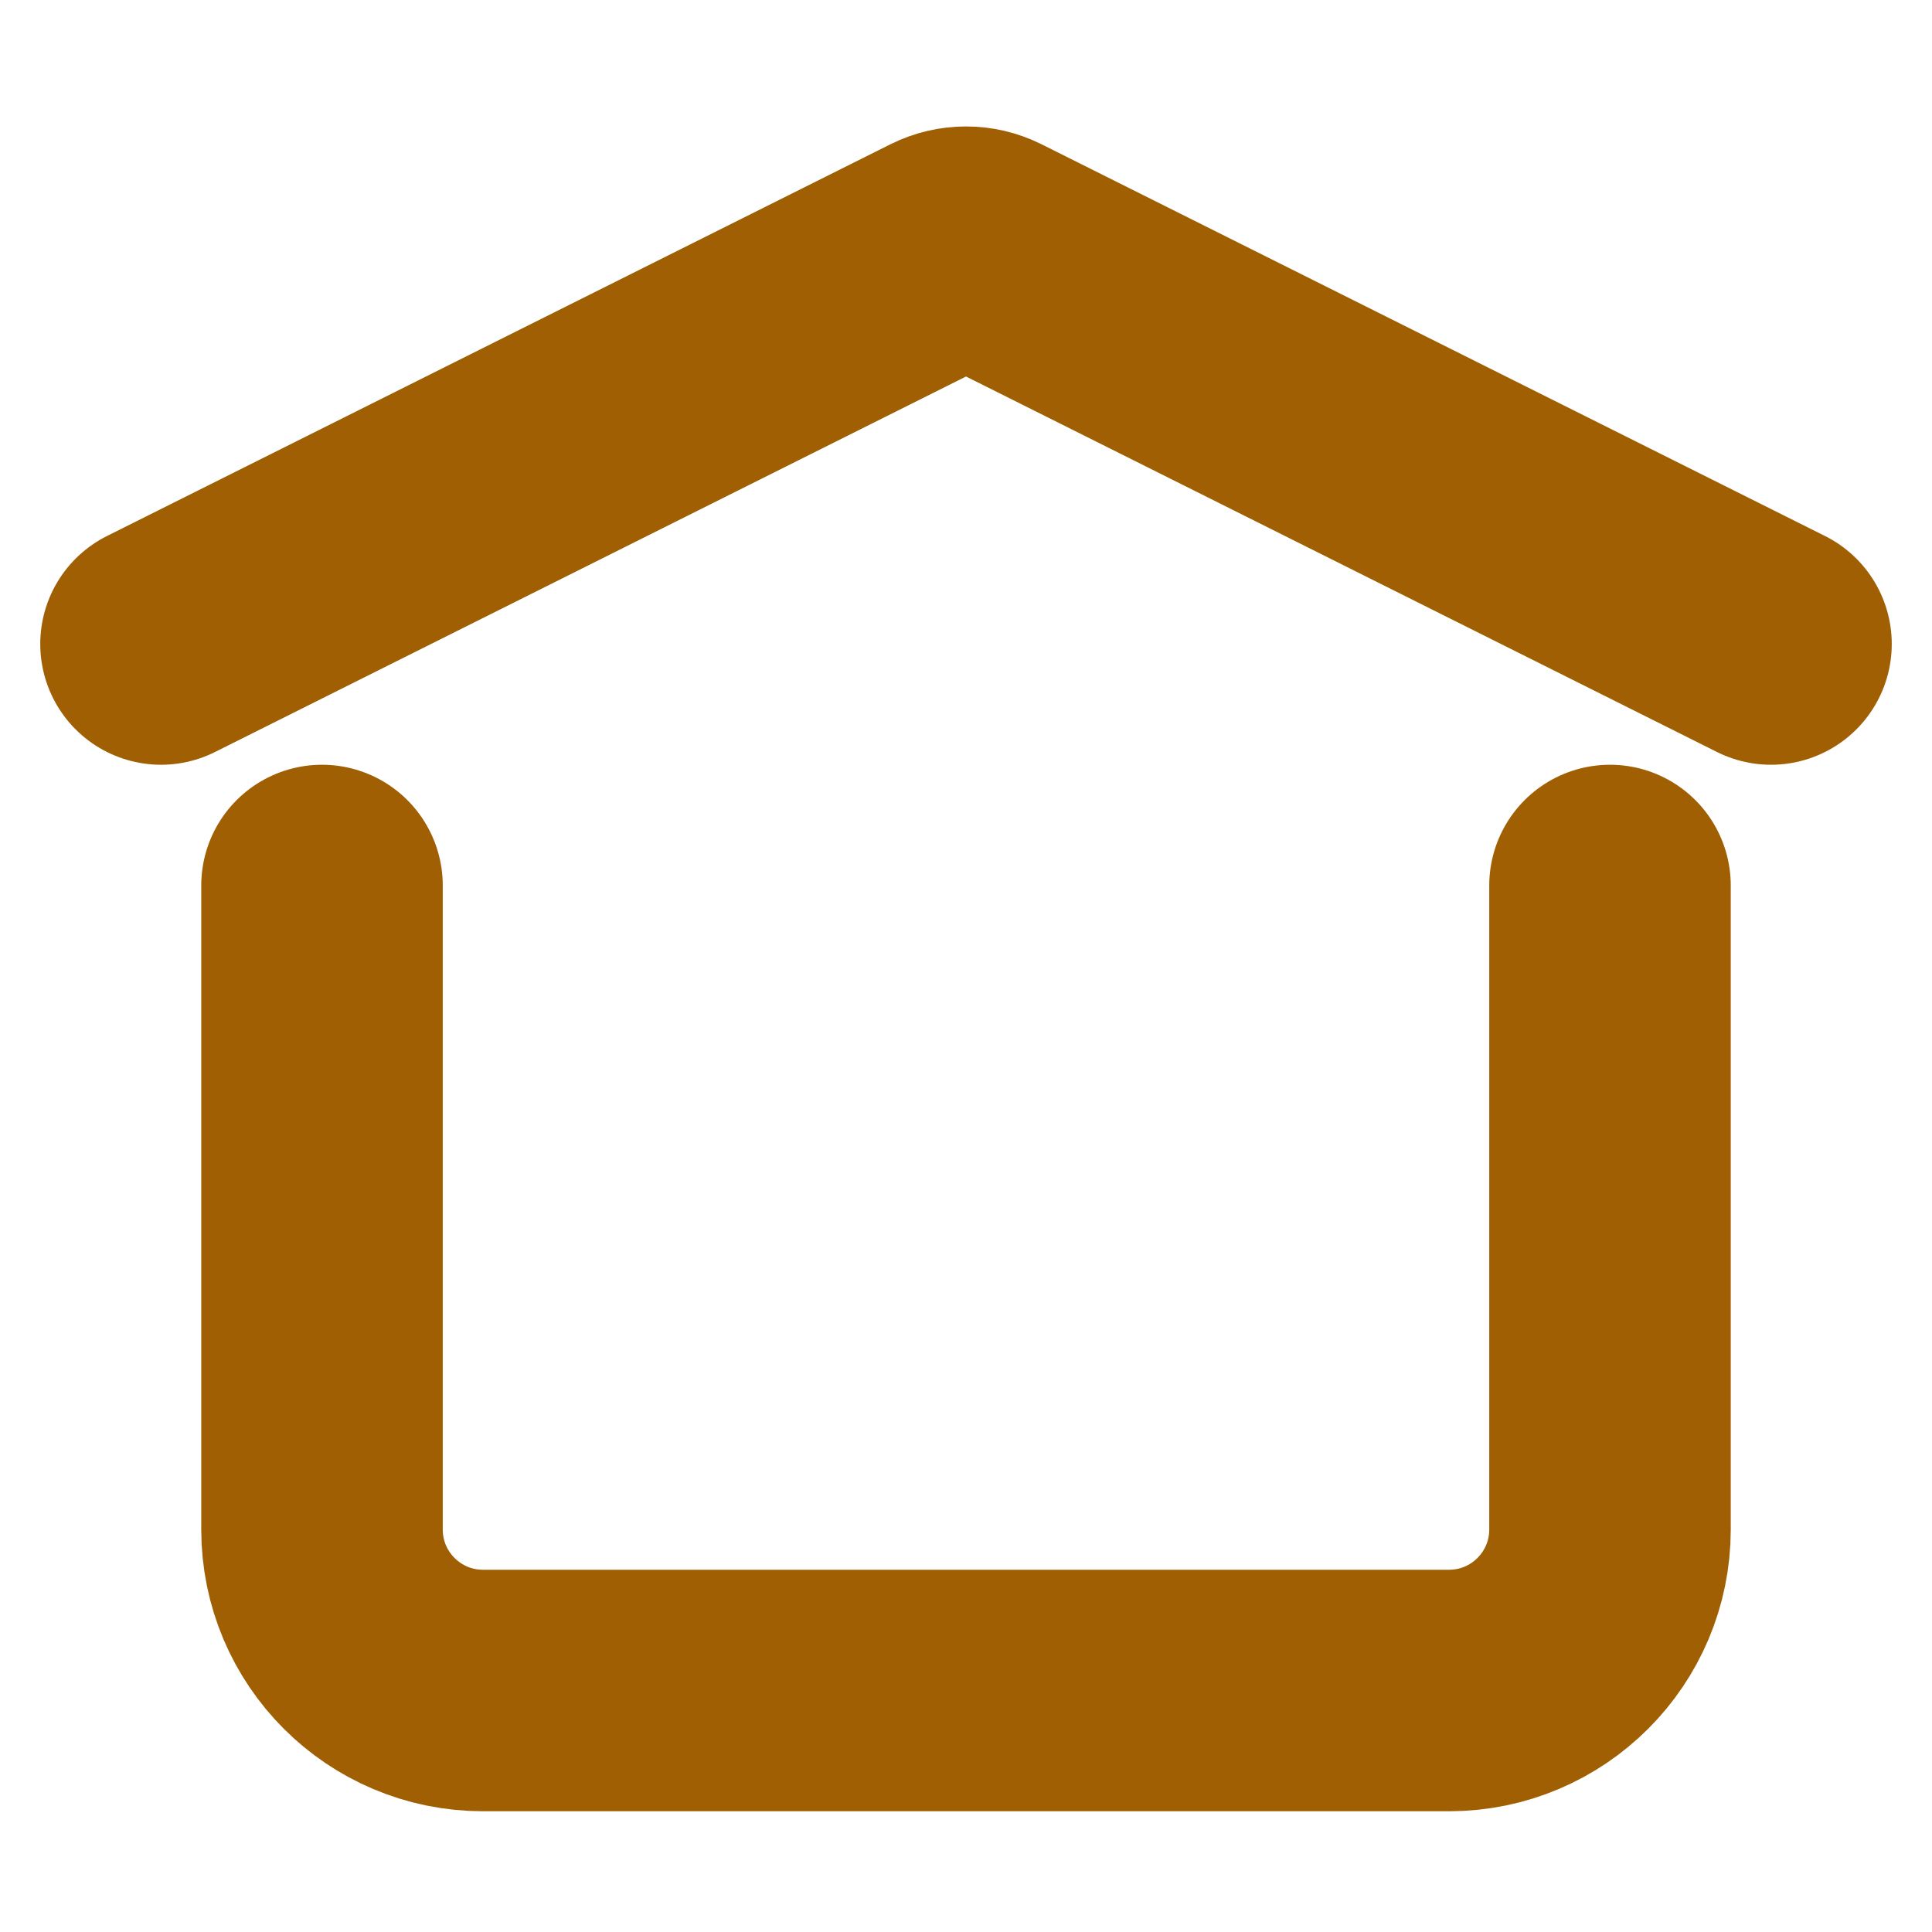
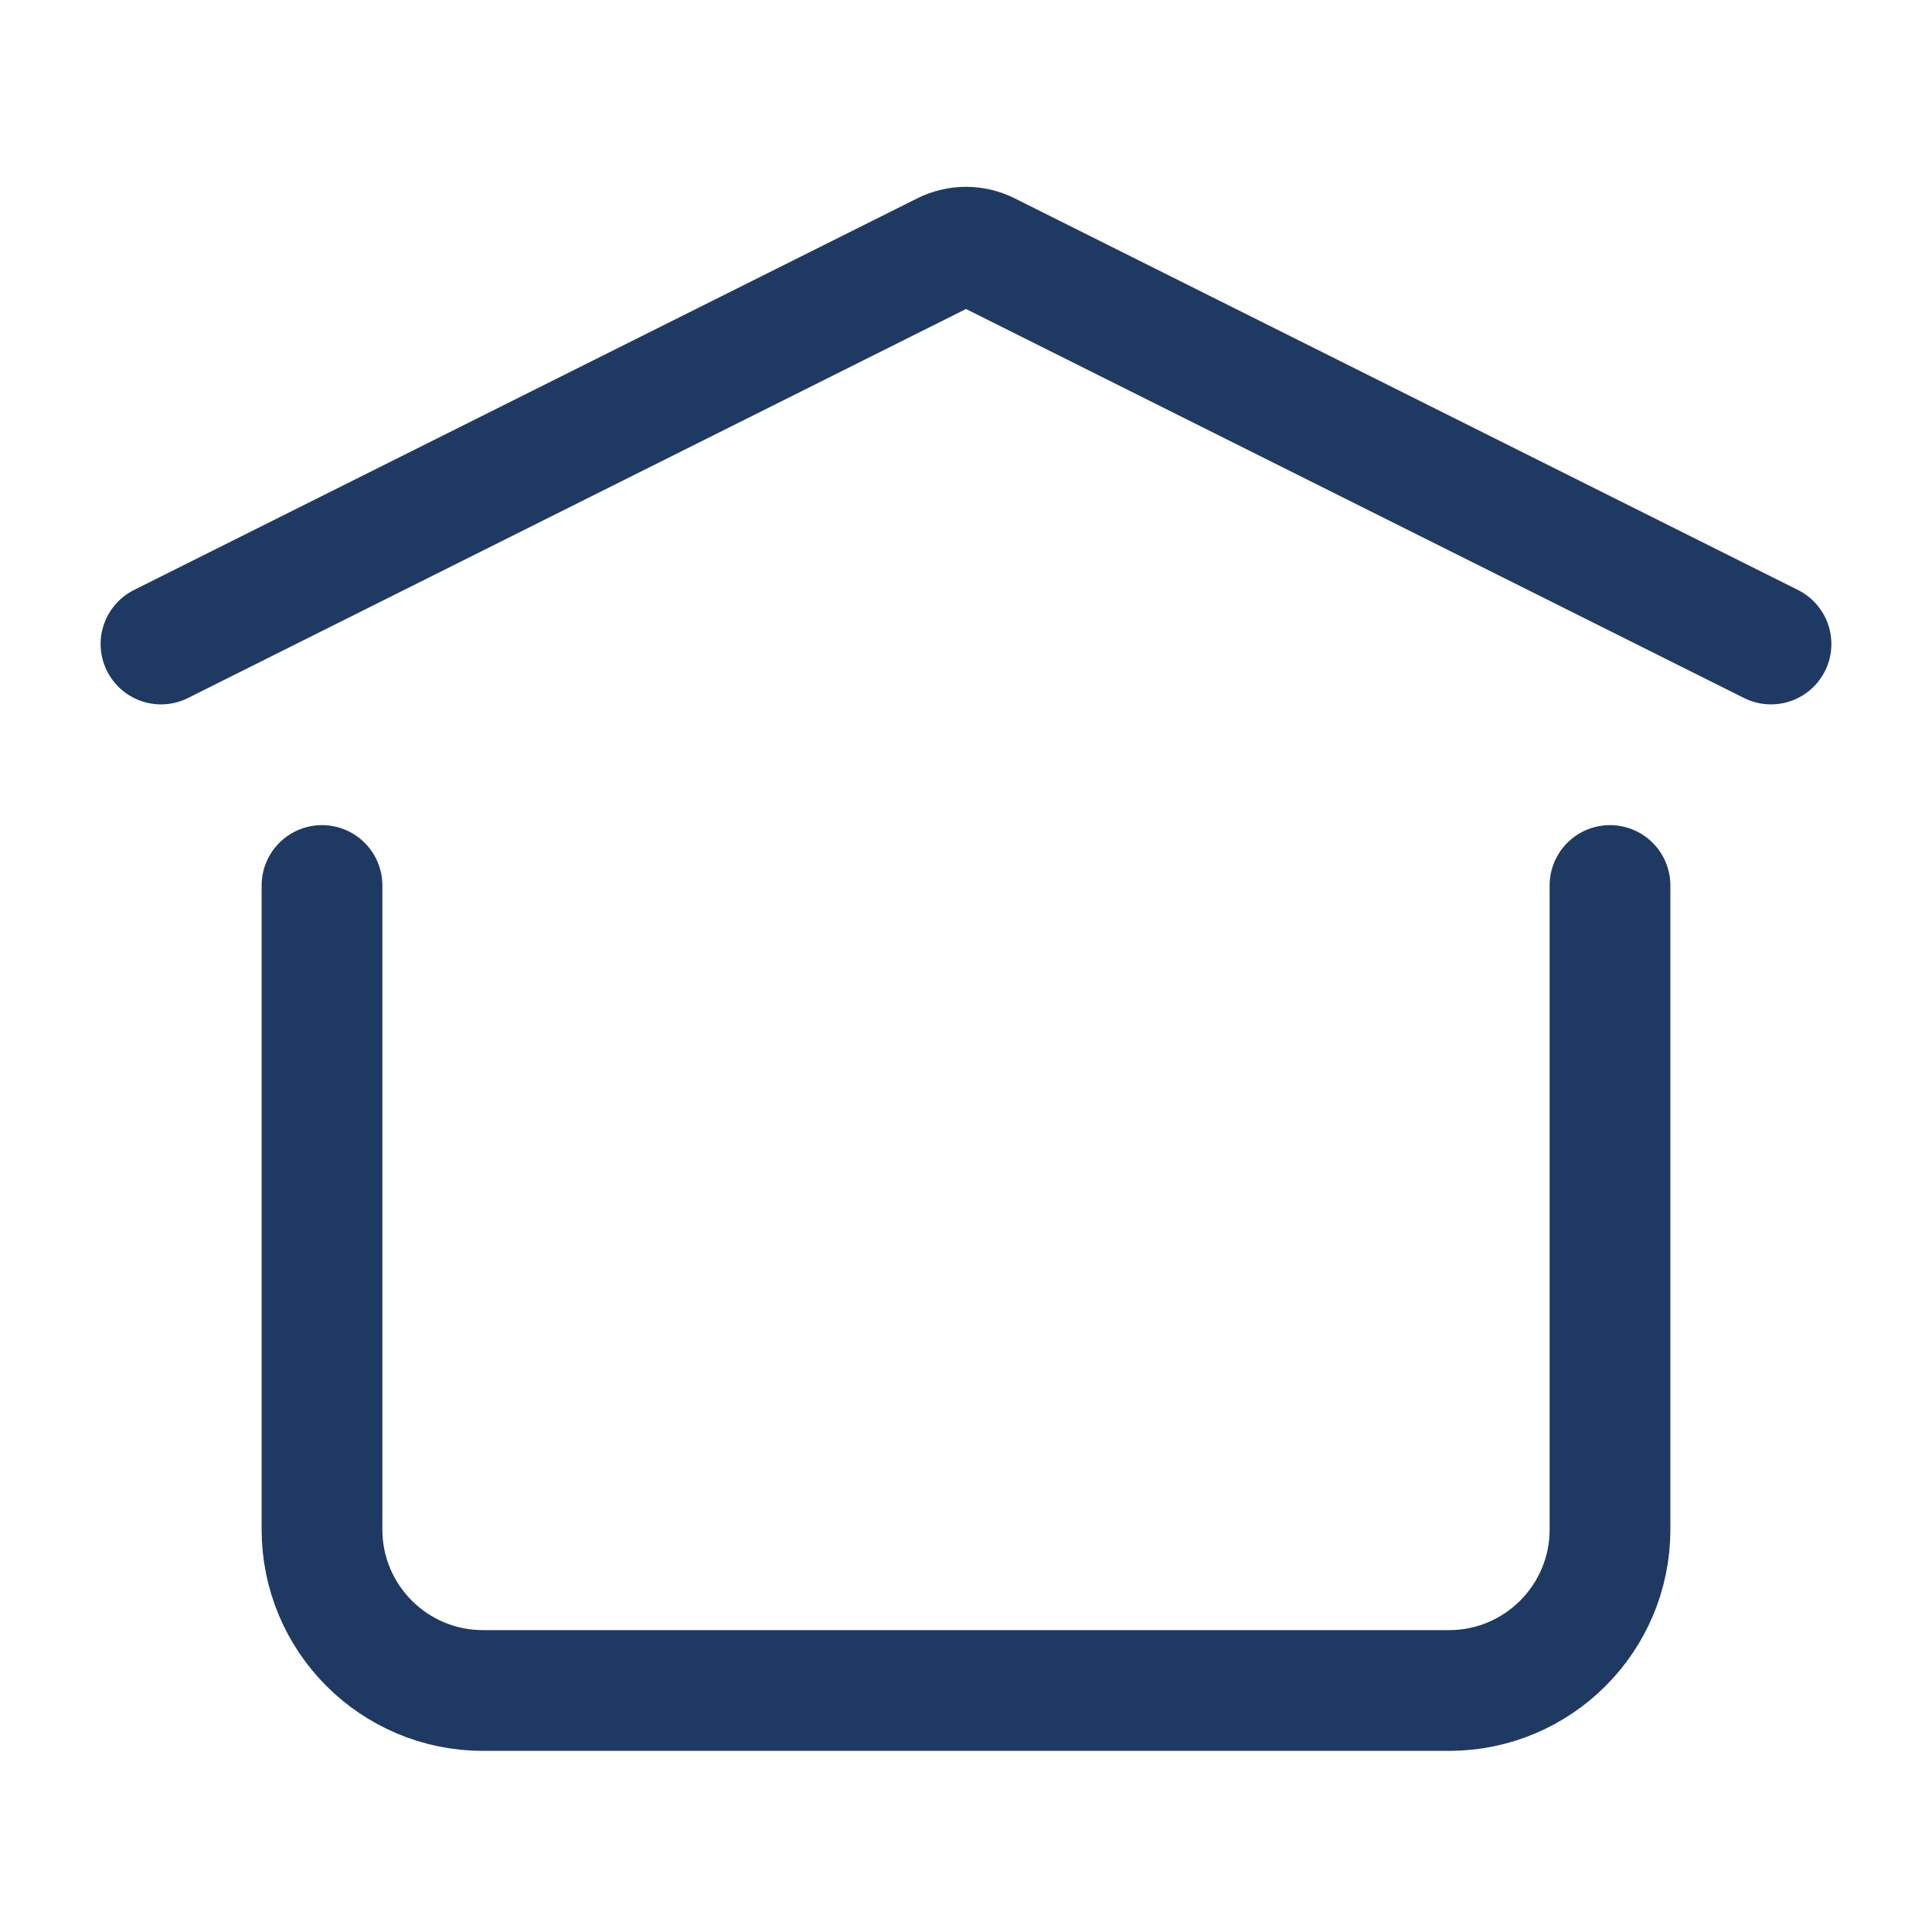
- <svg xmlns="http://www.w3.org/2000/svg" width="24px" height="24px" viewBox="0 0 24 24" stroke-width="3" fill="none" color="#a05f03">
-   <path d="M2 8l9.732-4.866a.6.6 0 01.536 0L22 8M20 11v8a2 2 0 01-2 2H6a2 2 0 01-2-2v-8" stroke="#a05f03" stroke-width="3" stroke-linecap="round" stroke-linejoin="round" />
+ <svg xmlns="http://www.w3.org/2000/svg" width="24px" height="24px" viewBox="0 0 24 24" stroke-width="1.5" fill="none" color="#1e3a62">
+   <path d="M2 8l9.732-4.866a.6.6 0 01.536 0L22 8M20 11v8a2 2 0 01-2 2H6a2 2 0 01-2-2v-8" stroke="#1e3a62" stroke-width="1.5" stroke-linecap="round" stroke-linejoin="round" />
</svg>
